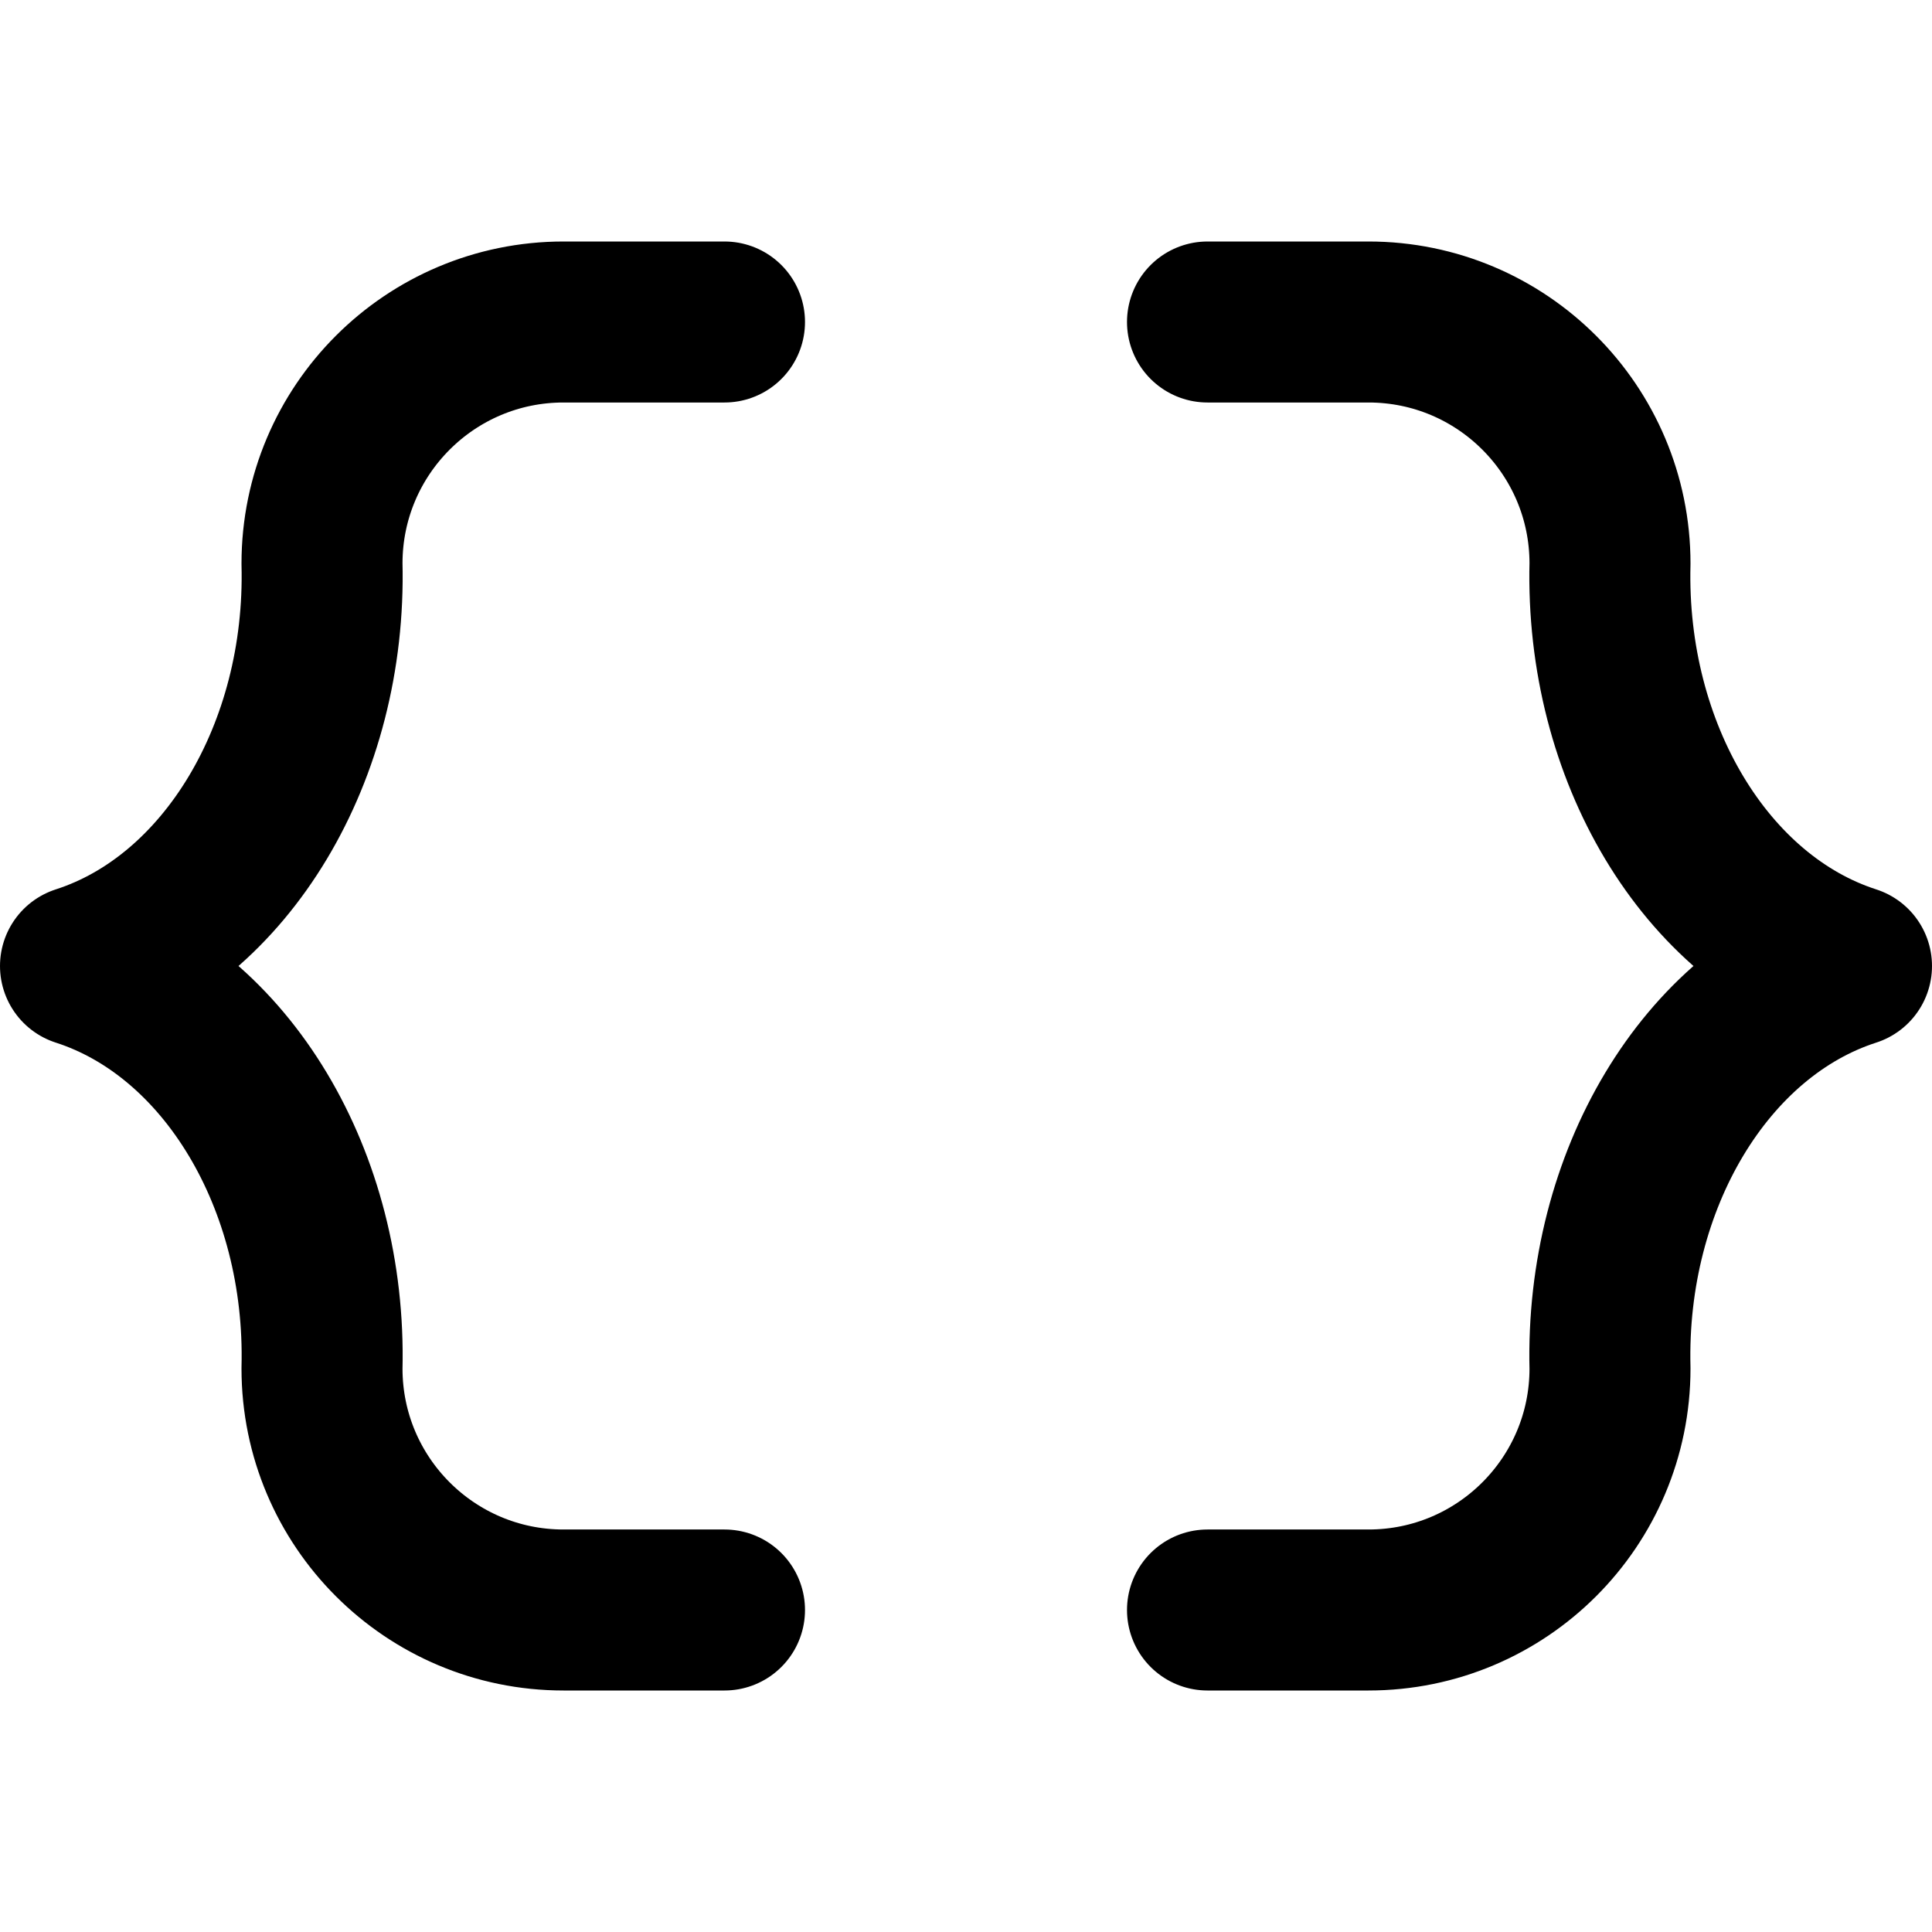
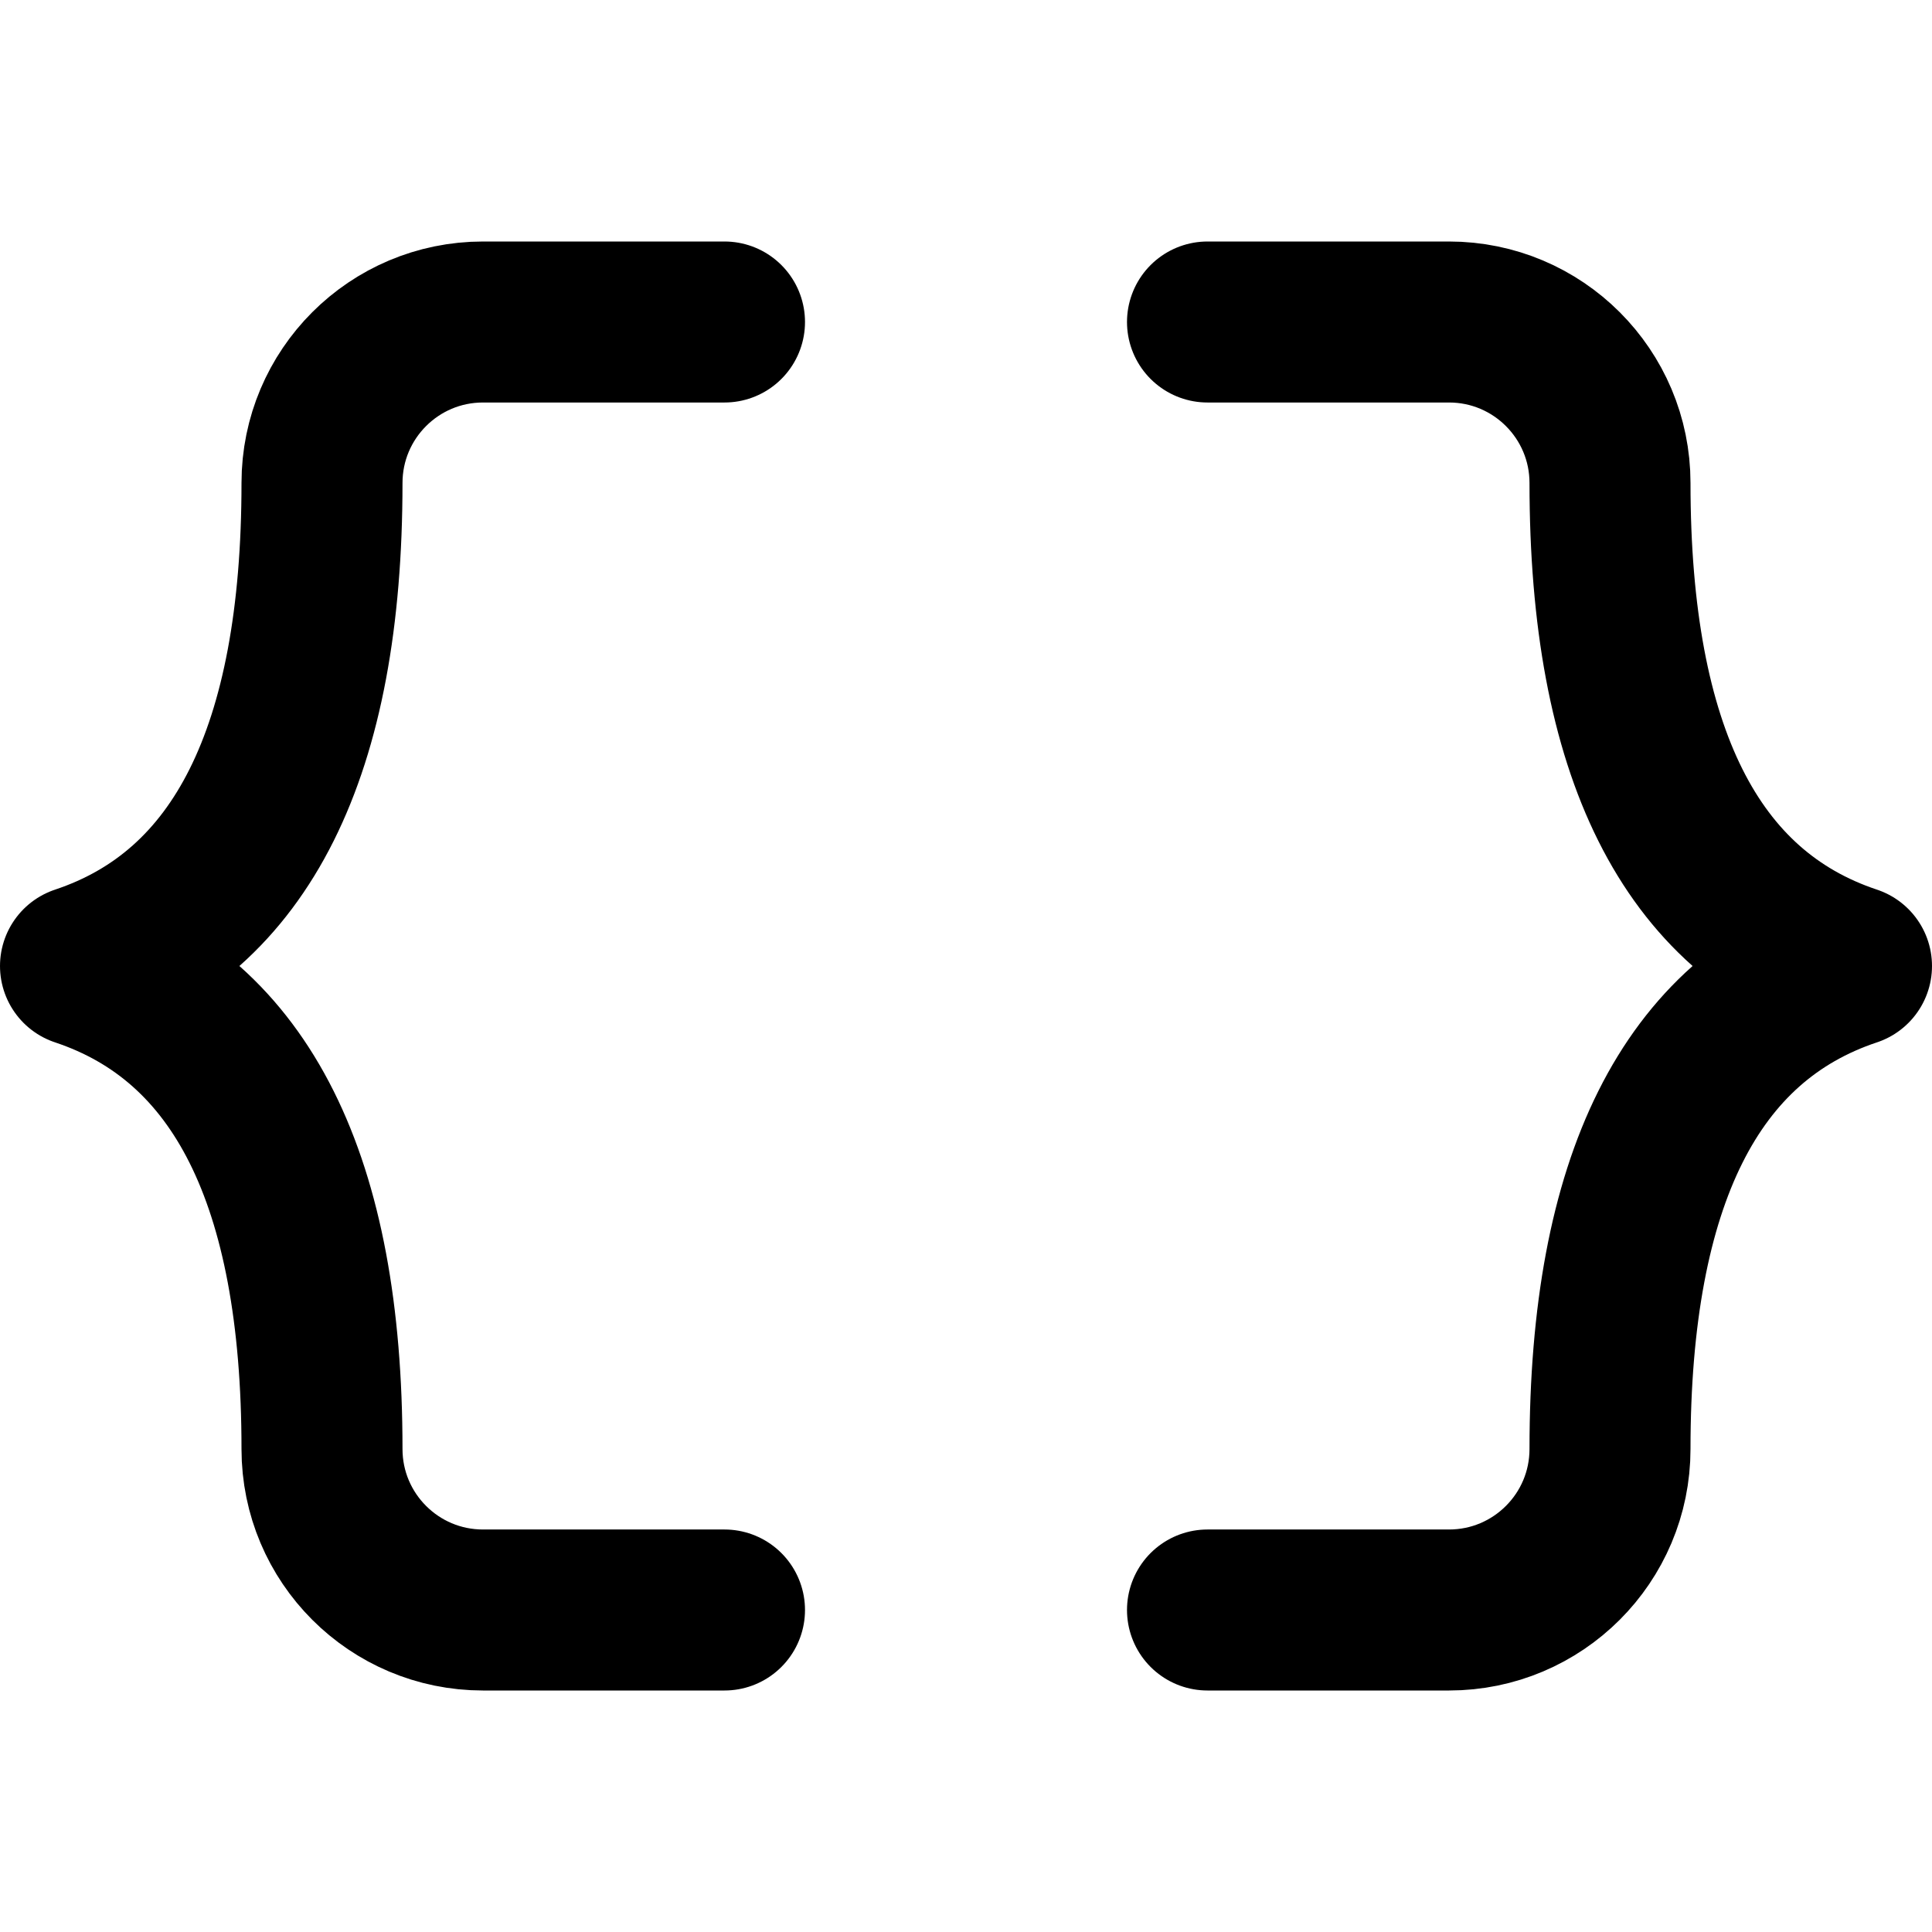
<svg xmlns="http://www.w3.org/2000/svg" class="i i-brackets-curly" viewBox="0 0 24 24" fill="none" stroke="currentColor" stroke-width="2" stroke-linecap="round" stroke-linejoin="round">
-   <path d="M9 20H7a3 3 0 0 1-3-3 4 5 0 0 0-3-5 4 5 0 0 0 3-5 3 3 0 0 1 3-3h2m6 16h2a3 3 0 0 0 3-3 4 5 0 0 1 3-5 4 5 0 0 1-3-5 3 3 0 0 0-3-3h-2" />
+   <path d="M15 4h3a2 2 0 012 2q0 5 3 6-3 1-3 6a2 2 0 01-2 2h-3M9 4H6a2 2 0 00-2 2q0 5-3 6 3 1 3 6a2 2 0 002 2h3" />
</svg>
